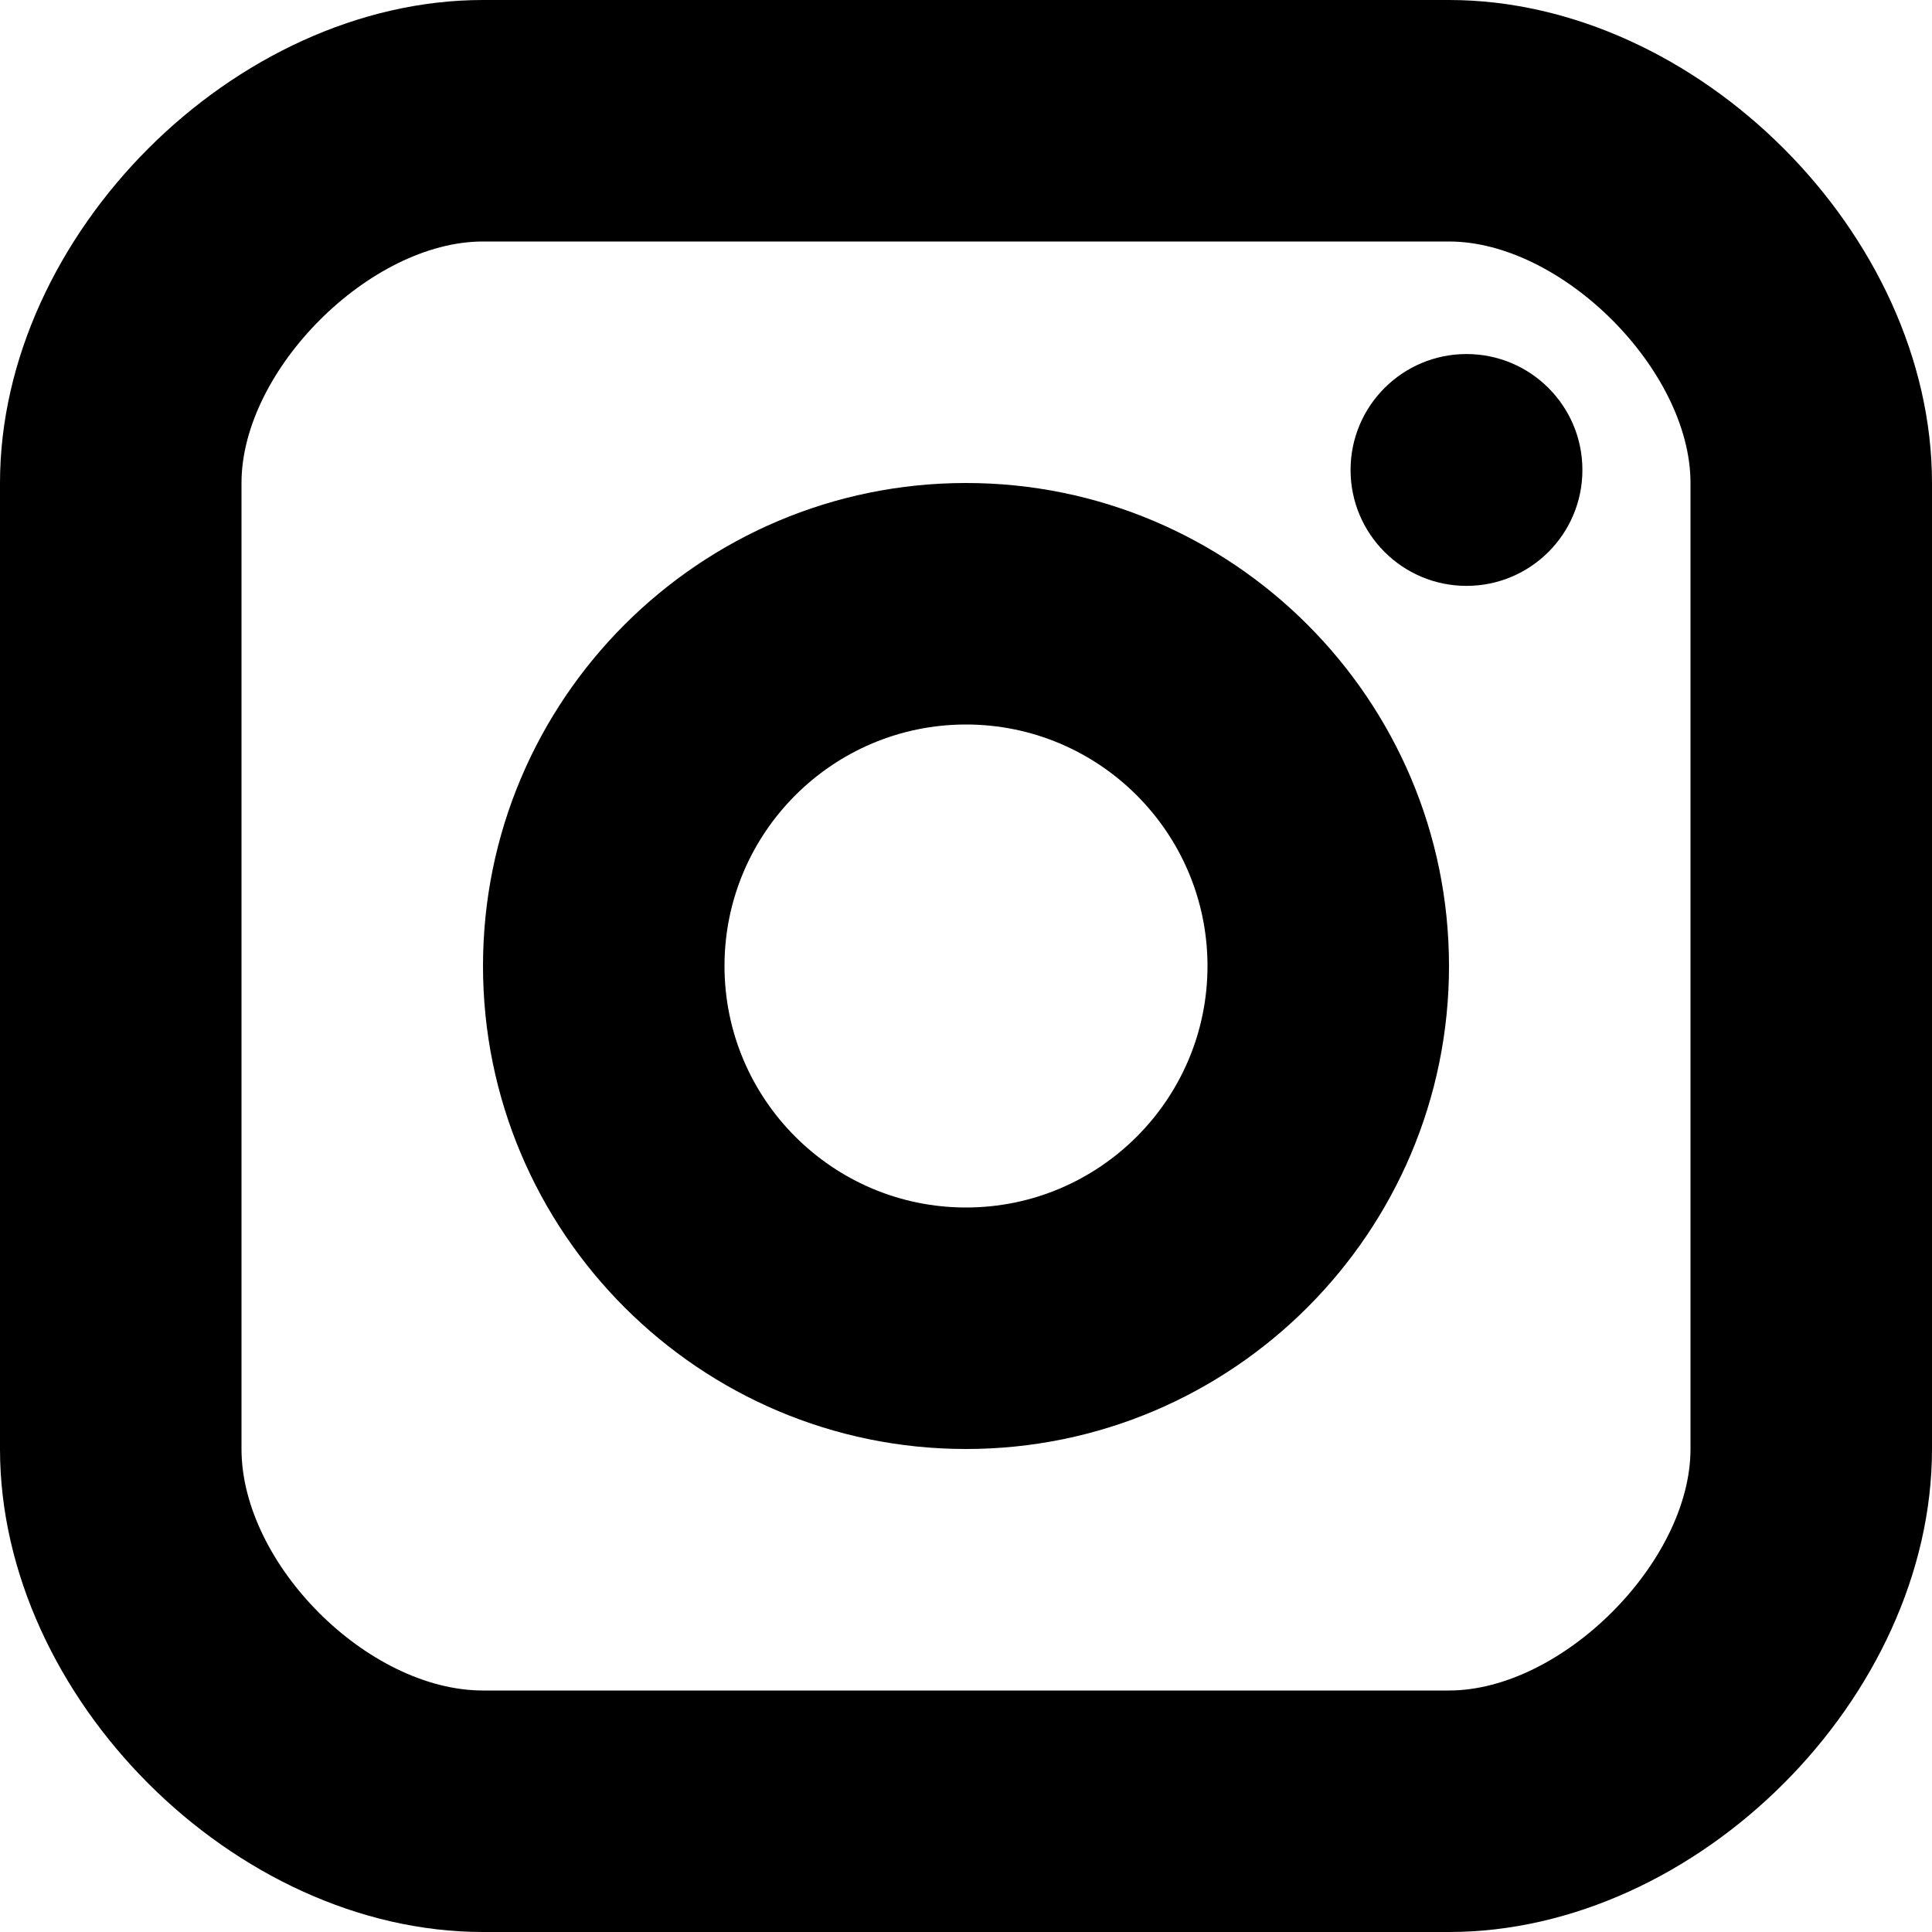
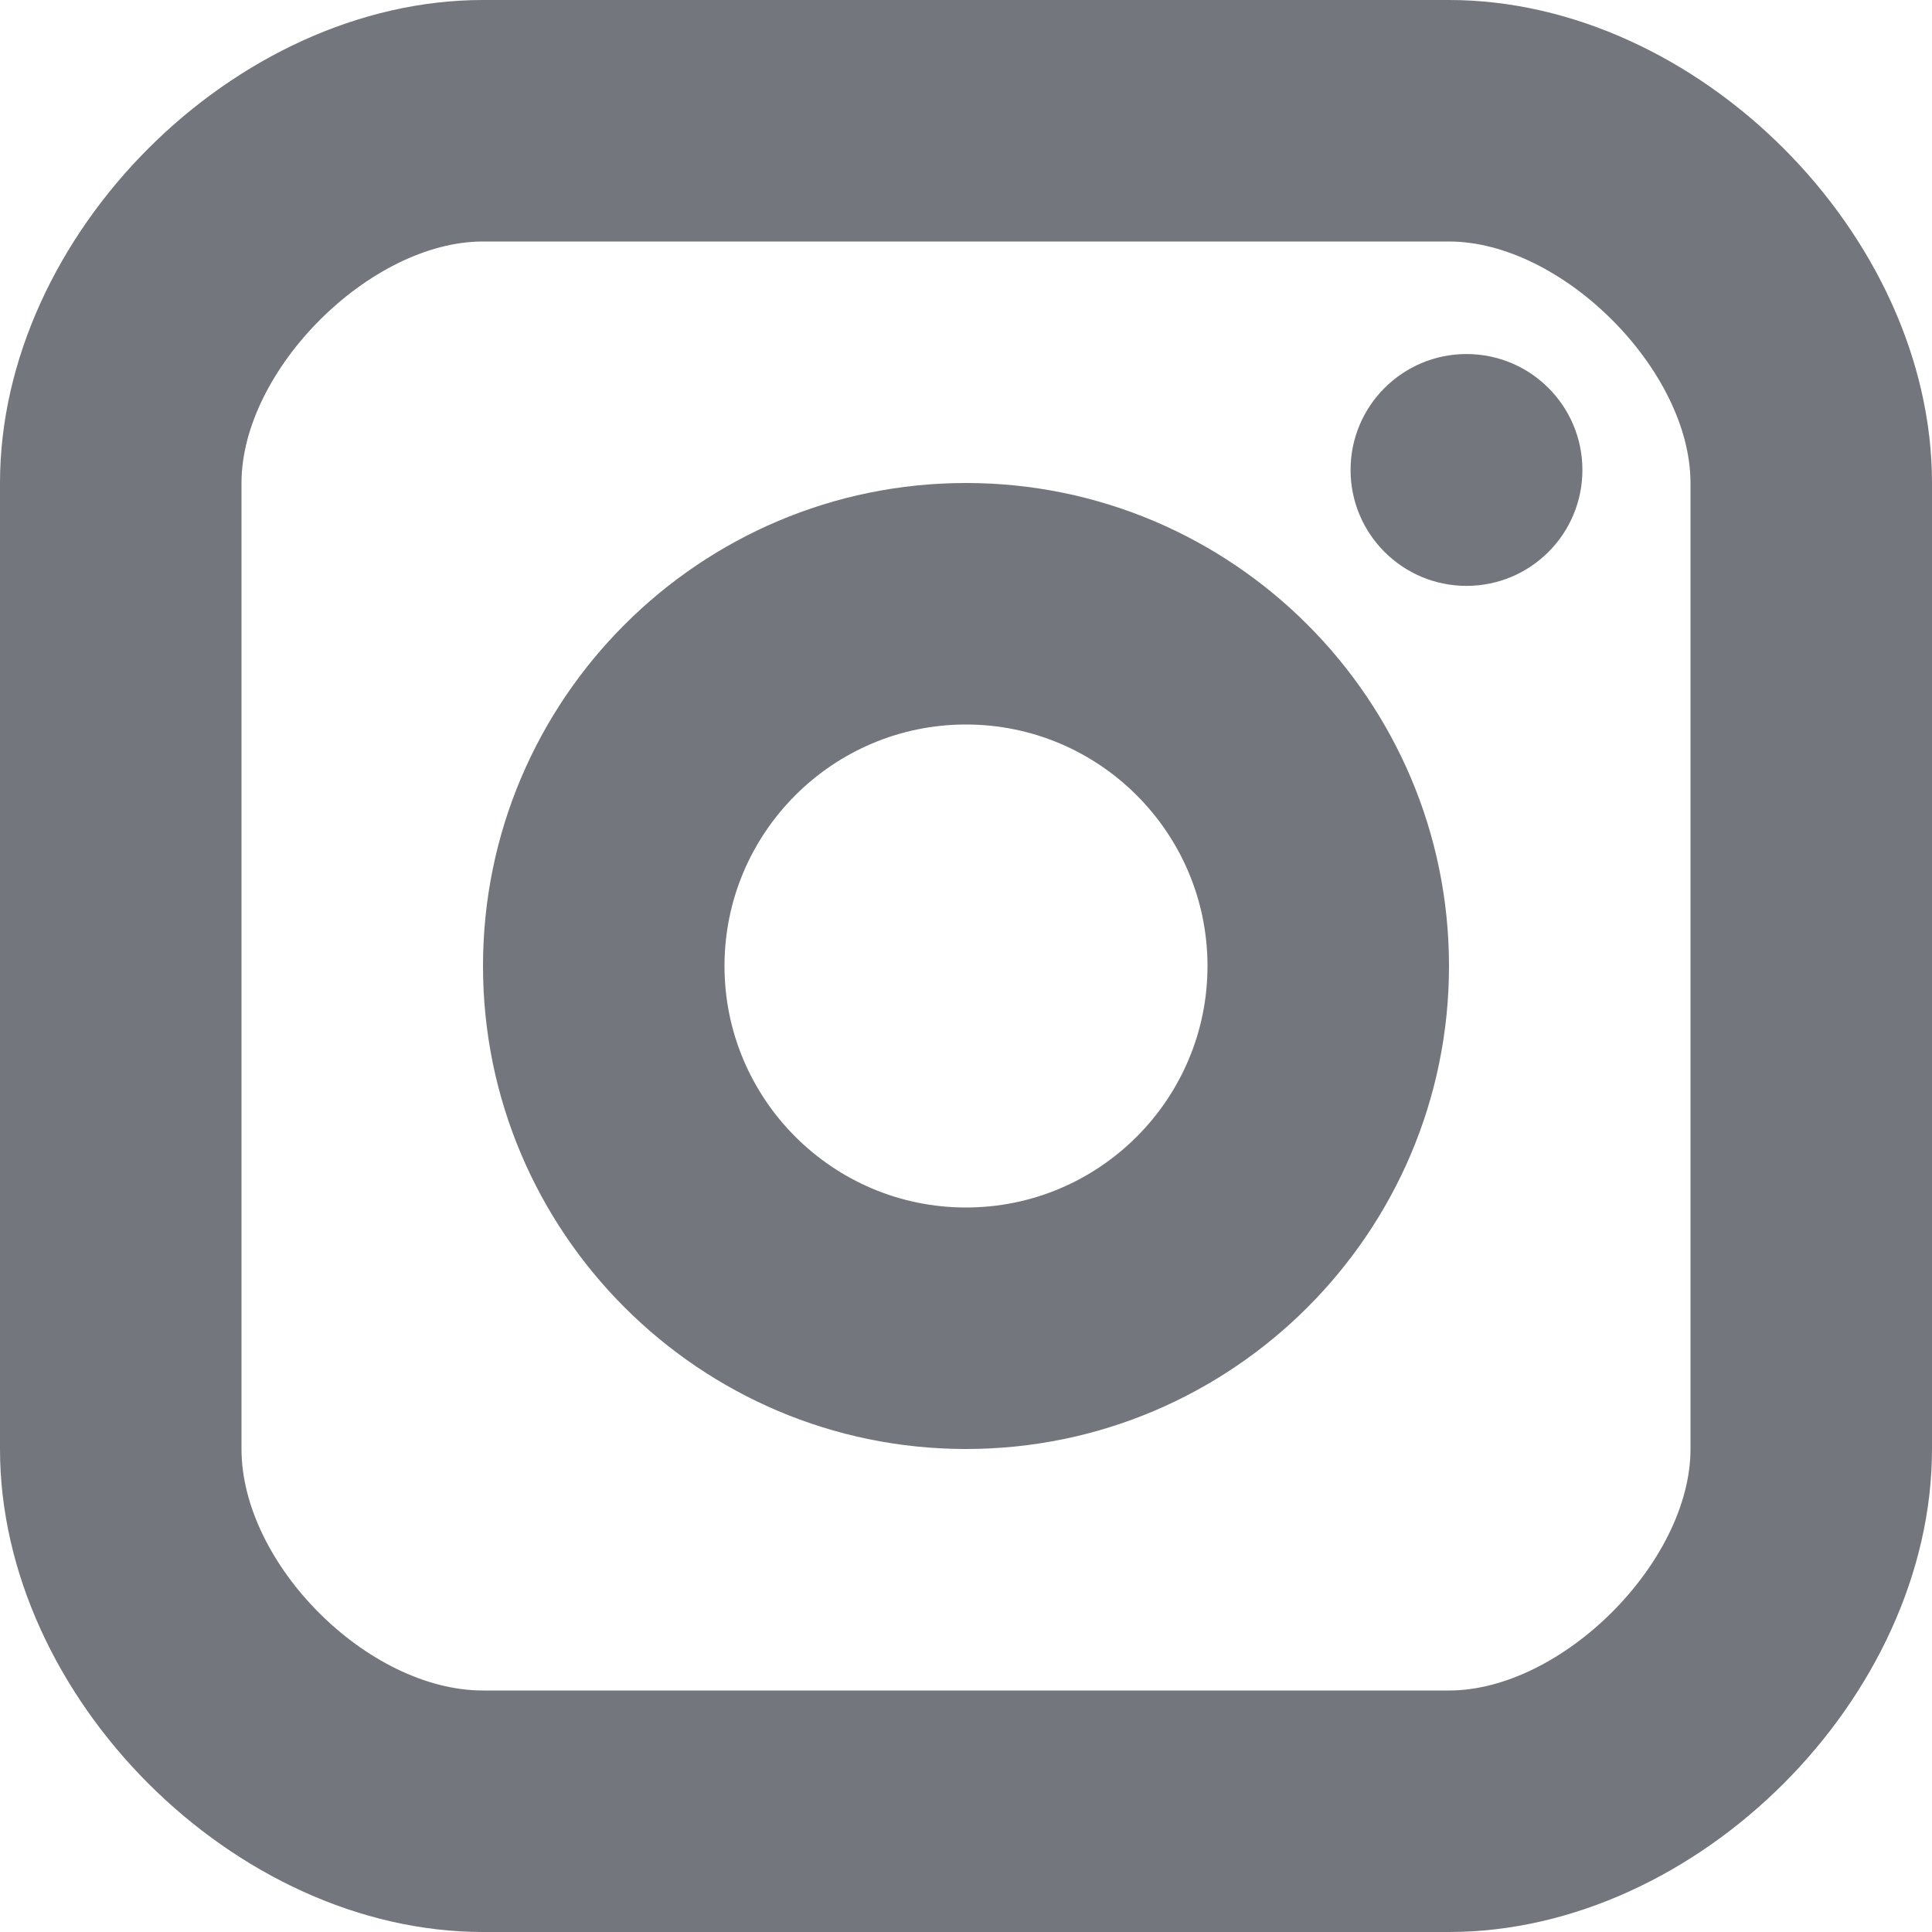
- <svg xmlns="http://www.w3.org/2000/svg" width="20" height="20" viewBox="0 0 20 20">
+ <svg xmlns="http://www.w3.org/2000/svg" width="20" height="20" viewBox="0 0 20 20" fill="#74767E">
  <path d="M15.181 6.065C15.844 6.065 16.381 5.528 16.381 4.865C16.381 4.202 15.844 3.665 15.181 3.665C14.519 3.665 13.981 4.202 13.981 4.865C13.981 5.528 14.519 6.065 15.181 6.065Z" />
  <path d="M10 15C7.242 15 5 12.758 5 10C5 7.242 7.242 5 10 5C12.758 5 15 7.242 15 10C15 12.758 12.758 15 10 15ZM10 7.5C8.621 7.5 7.5 8.621 7.5 10C7.5 11.379 8.621 12.5 10 12.5C11.379 12.5 12.5 11.379 12.5 10C12.5 8.621 11.379 7.5 10 7.5Z" />
  <path d="M15 20H5C2.43 20 0 17.57 0 15V5C0 2.43 2.43 0 5 0H15C17.57 0 20 2.43 20 5V15C20 17.57 17.57 20 15 20ZM5 2.5C3.831 2.5 2.5 3.831 2.5 5V15C2.5 16.191 3.809 17.5 5 17.5H15C16.169 17.5 17.5 16.169 17.5 15V5C17.5 3.831 16.169 2.5 15 2.5H5Z" />
</svg>
